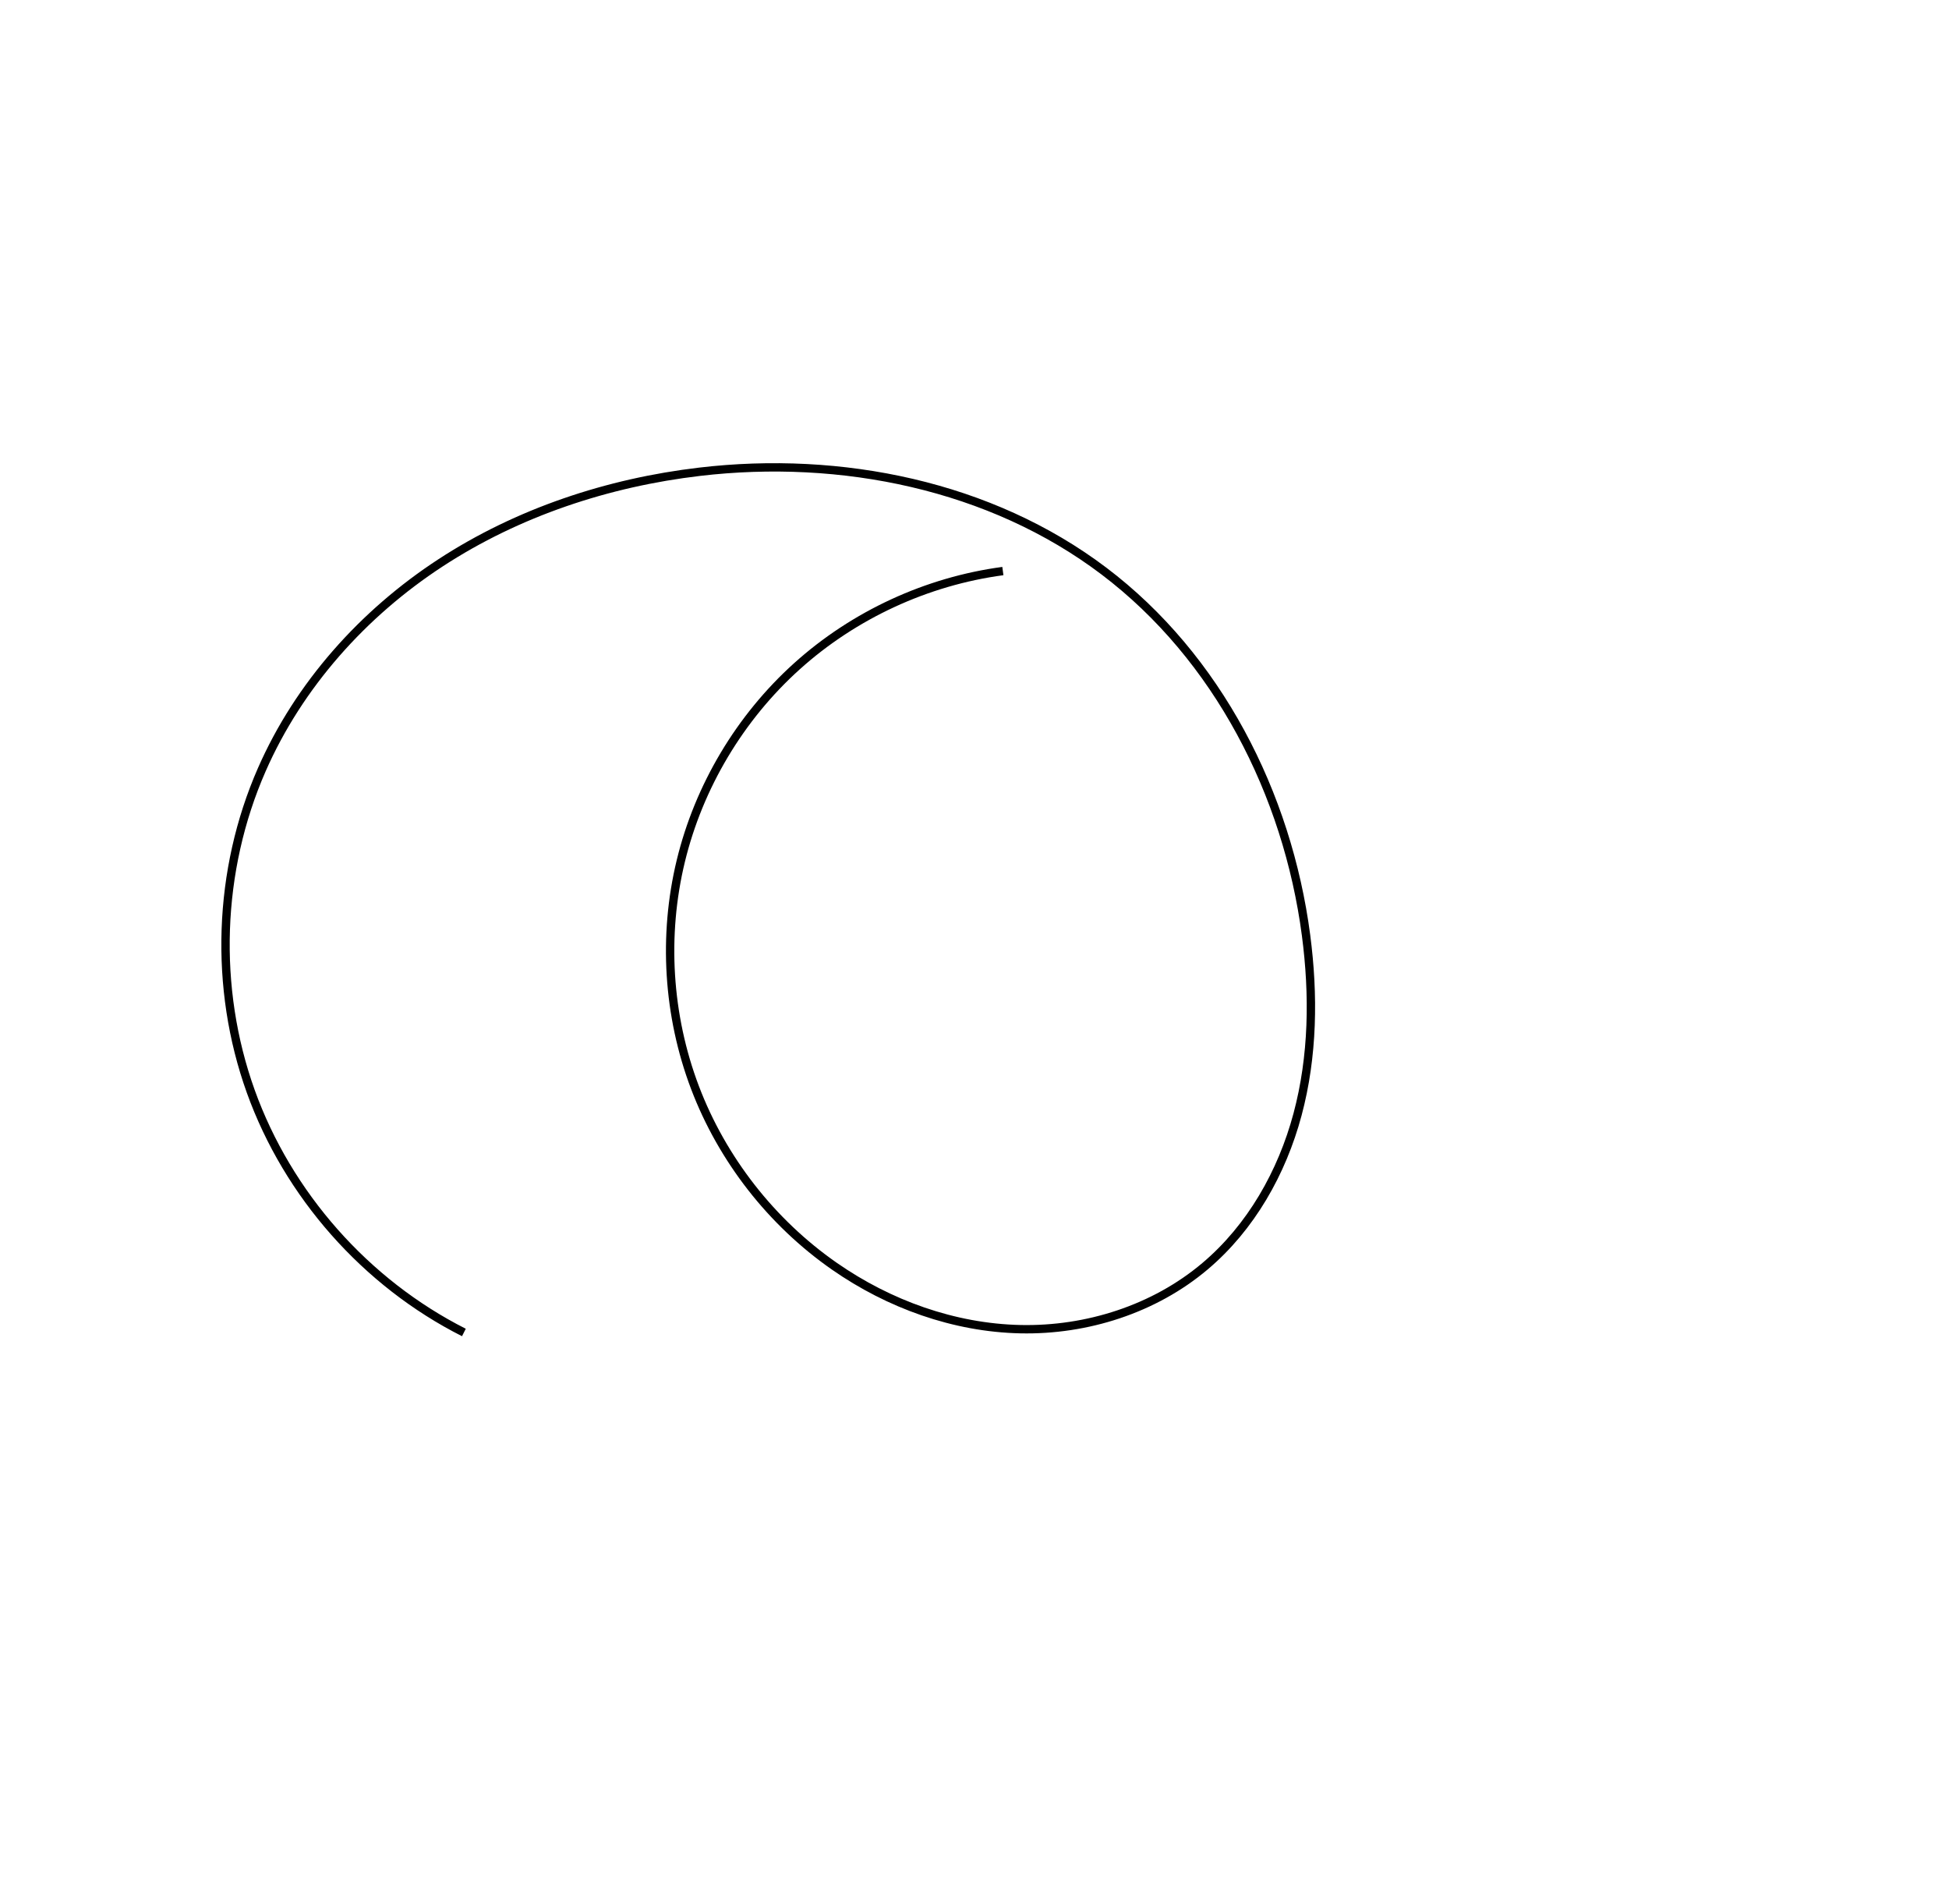
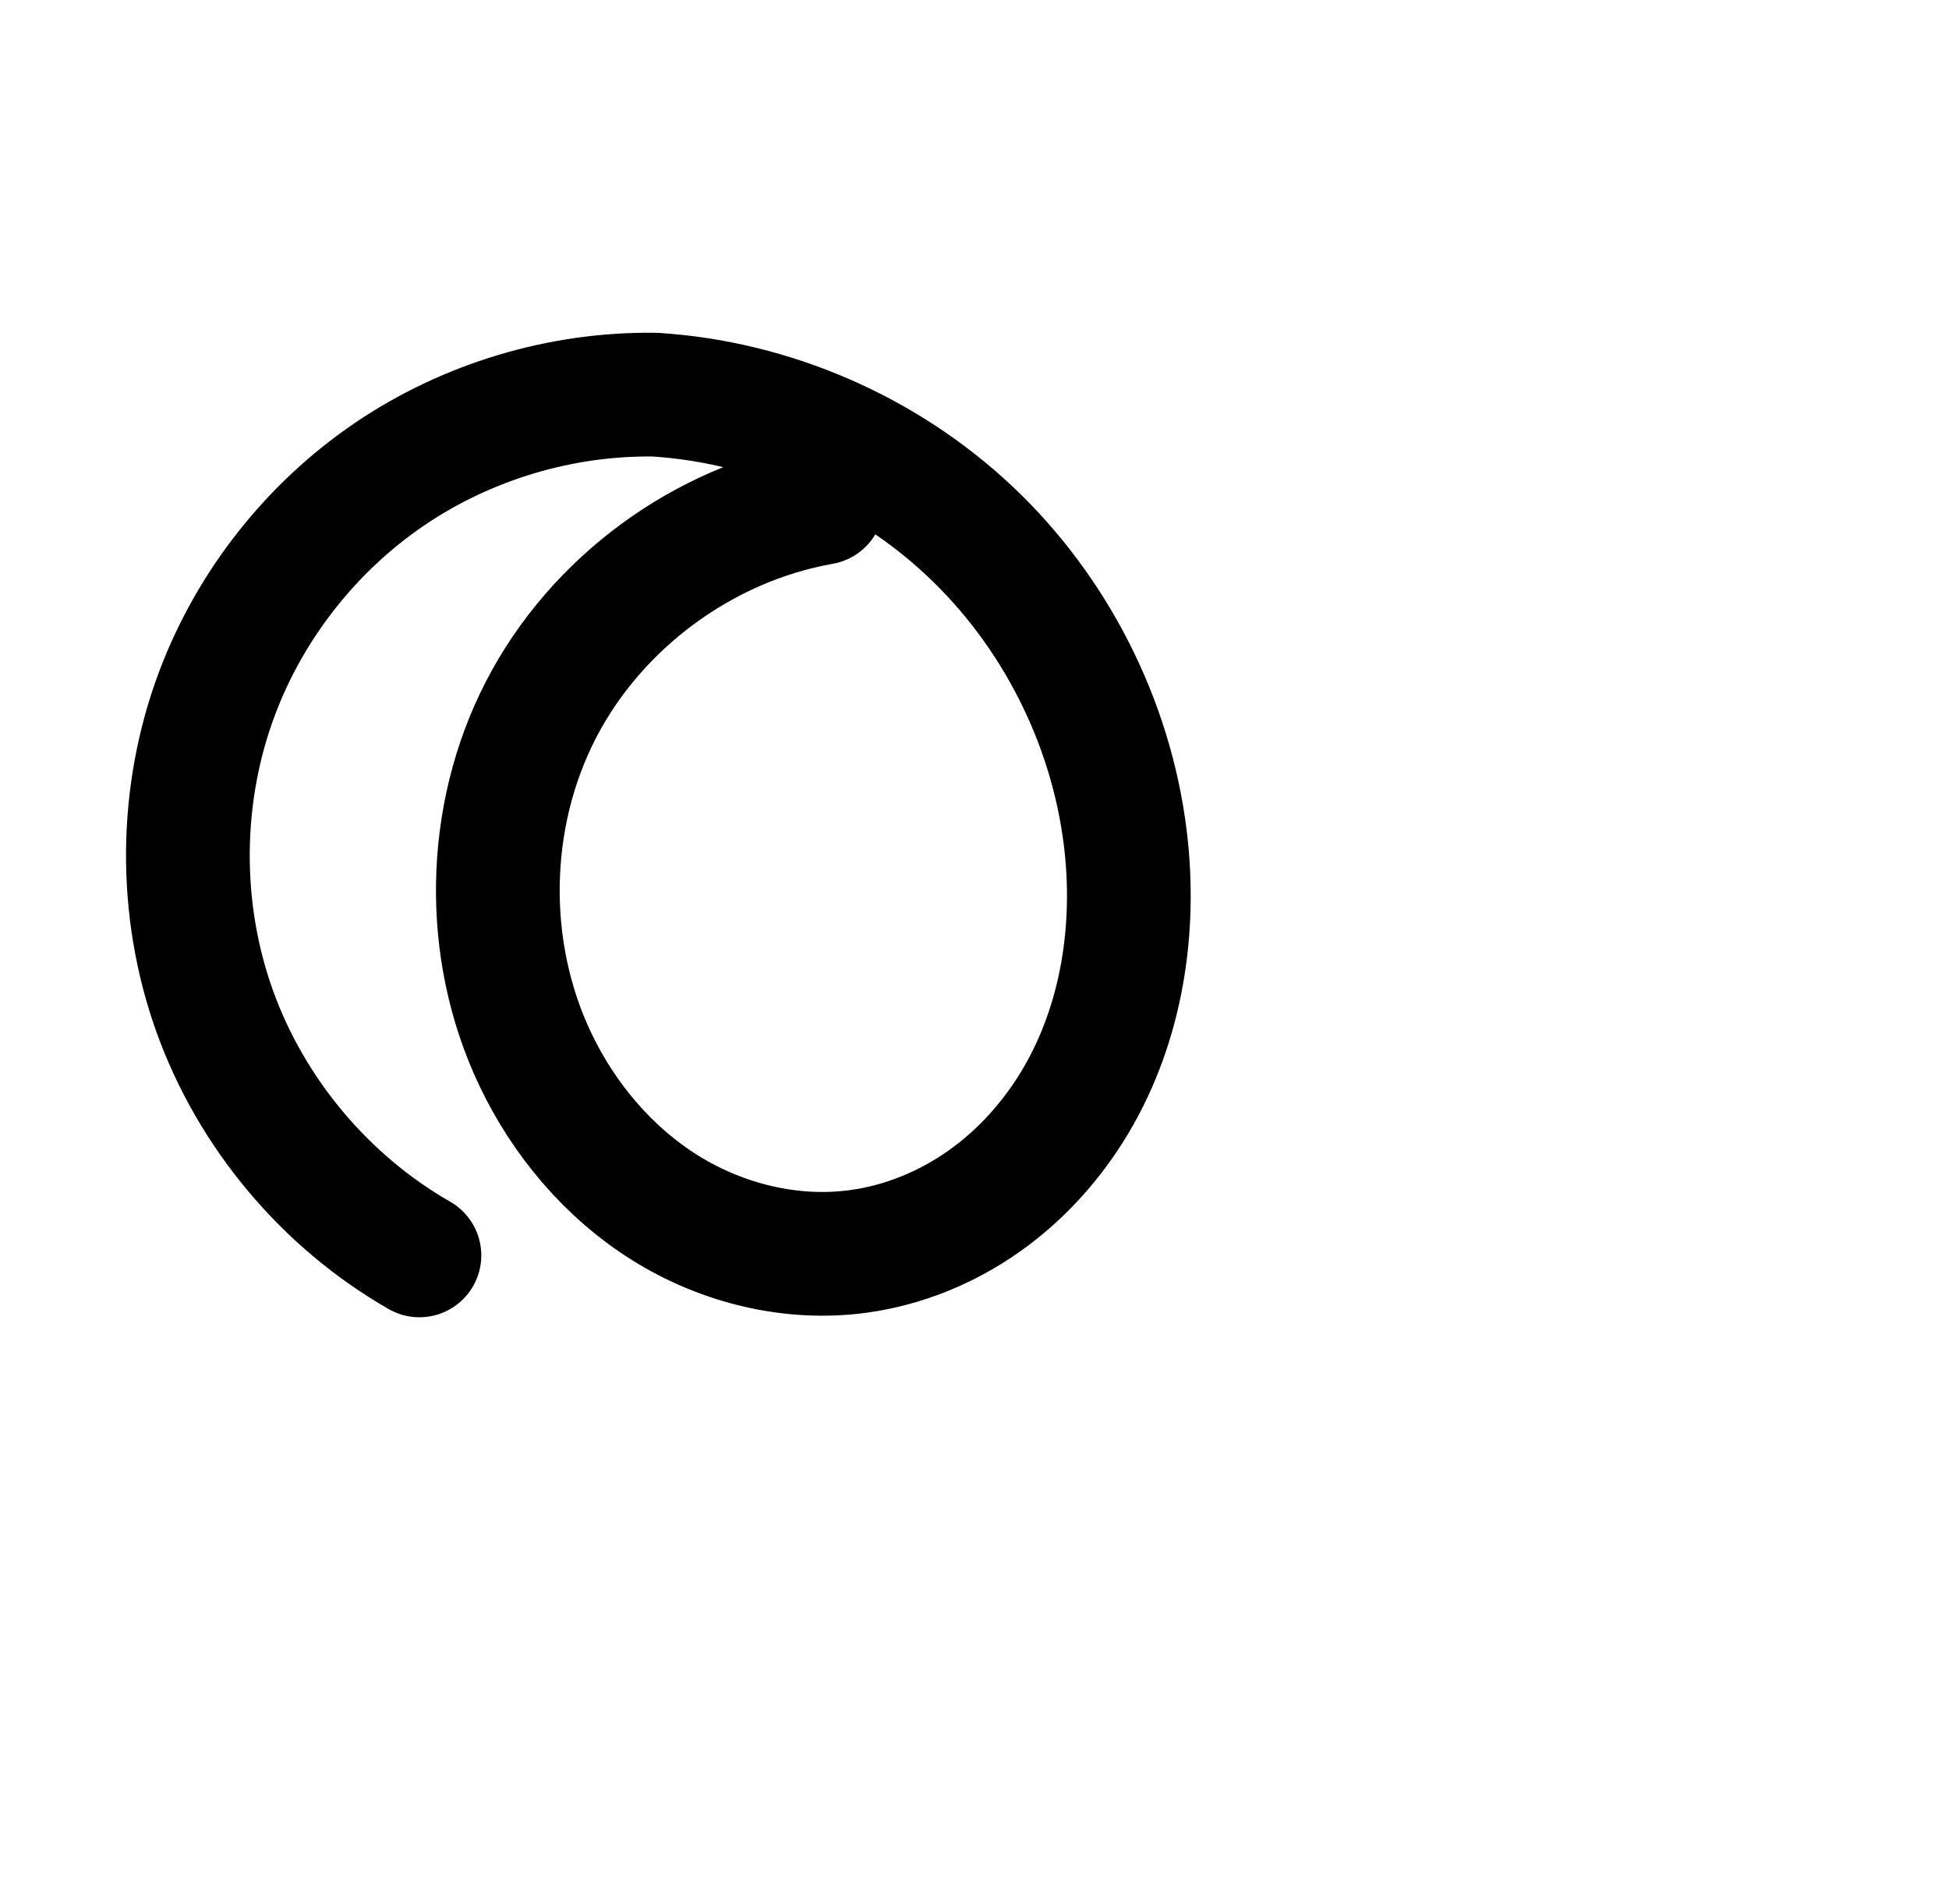
<svg xmlns="http://www.w3.org/2000/svg" width="2048" height="2000" id="svg2992" version="1.1">
  <defs id="defs5498">
    </defs>
  <g id="layer1" transform="translate(0,1000)">
-     <path style="fill:none;stroke:#000000;stroke-width:8.772;stroke-linecap:butt;stroke-linejoin:miter;stroke-miterlimit:4;stroke-opacity:1;stroke-dasharray:none" d="M 487.461,400 C 384.398,347.94 302.517,255.321 263.486,146.653 224.456,37.985 228.694,-85.567 275.08,-191.304 c 39.004,-88.911 106.511,-164.226 187.801,-217.314 81.29,-53.089 175.932,-84.386 272.357,-95.729 C 883.636,-521.805 1040.841,-490.154 1160,-400 c 119.43,90.359 192.874,234.124 212.381,382.609 8.238,62.708 7.417,127.213 -8.938,188.309 -16.355,61.096 -48.925,118.716 -97.252,159.517 -53.323,45.019 -124.104,67.582 -193.875,66.102 C 1002.545,395.056 934.097,370.311 876.826,330.435 810.641,284.352 758.825,217.932 730.232,142.523 701.638,67.114 696.389,-16.963 715.38,-95.342 734.372,-173.722 777.523,-246.071 837.462,-300.029 897.4,-353.986 973.872,-389.323 1053.81,-400" id="path4572" />
+     <path style="fill:none;stroke:#000000;stroke-width:130;stroke-linecap:round;stroke-linejoin:round;stroke-miterlimit:4;stroke-dasharray:none;stroke-opacity:1" d="M 440.736,319.01 C 341.848,262.394 264.136,169.721 225.618,62.481 187.1,-44.759 188.089,-165.699 228.355,-272.295 c 34.919,-92.441 98.907,-173.658 180.609,-229.24 81.703,-55.582 180.744,-85.272 279.549,-83.803 122.364,7.827 241.462,59.545 330.718,143.613 89.256,84.069 148.004,199.861 163.134,321.538 11.816,95.023 -3.281,194.883 -52.213,277.192 -24.466,41.154 -57.16,77.559 -96.281,105.16 -39.121,27.601 -84.692,46.277 -132.138,52.694 -69.848,9.448 -142.376,-8.22 -202.223,-45.454 C 639.665,232.172 592.409,176.071 562.21,112.384 507.942,-2.058 510.309,-141.751 568.422,-254.289 626.535,-366.827 739.064,-449.635 863.794,-471.645" id="path4572" />
  </g>
</svg>
